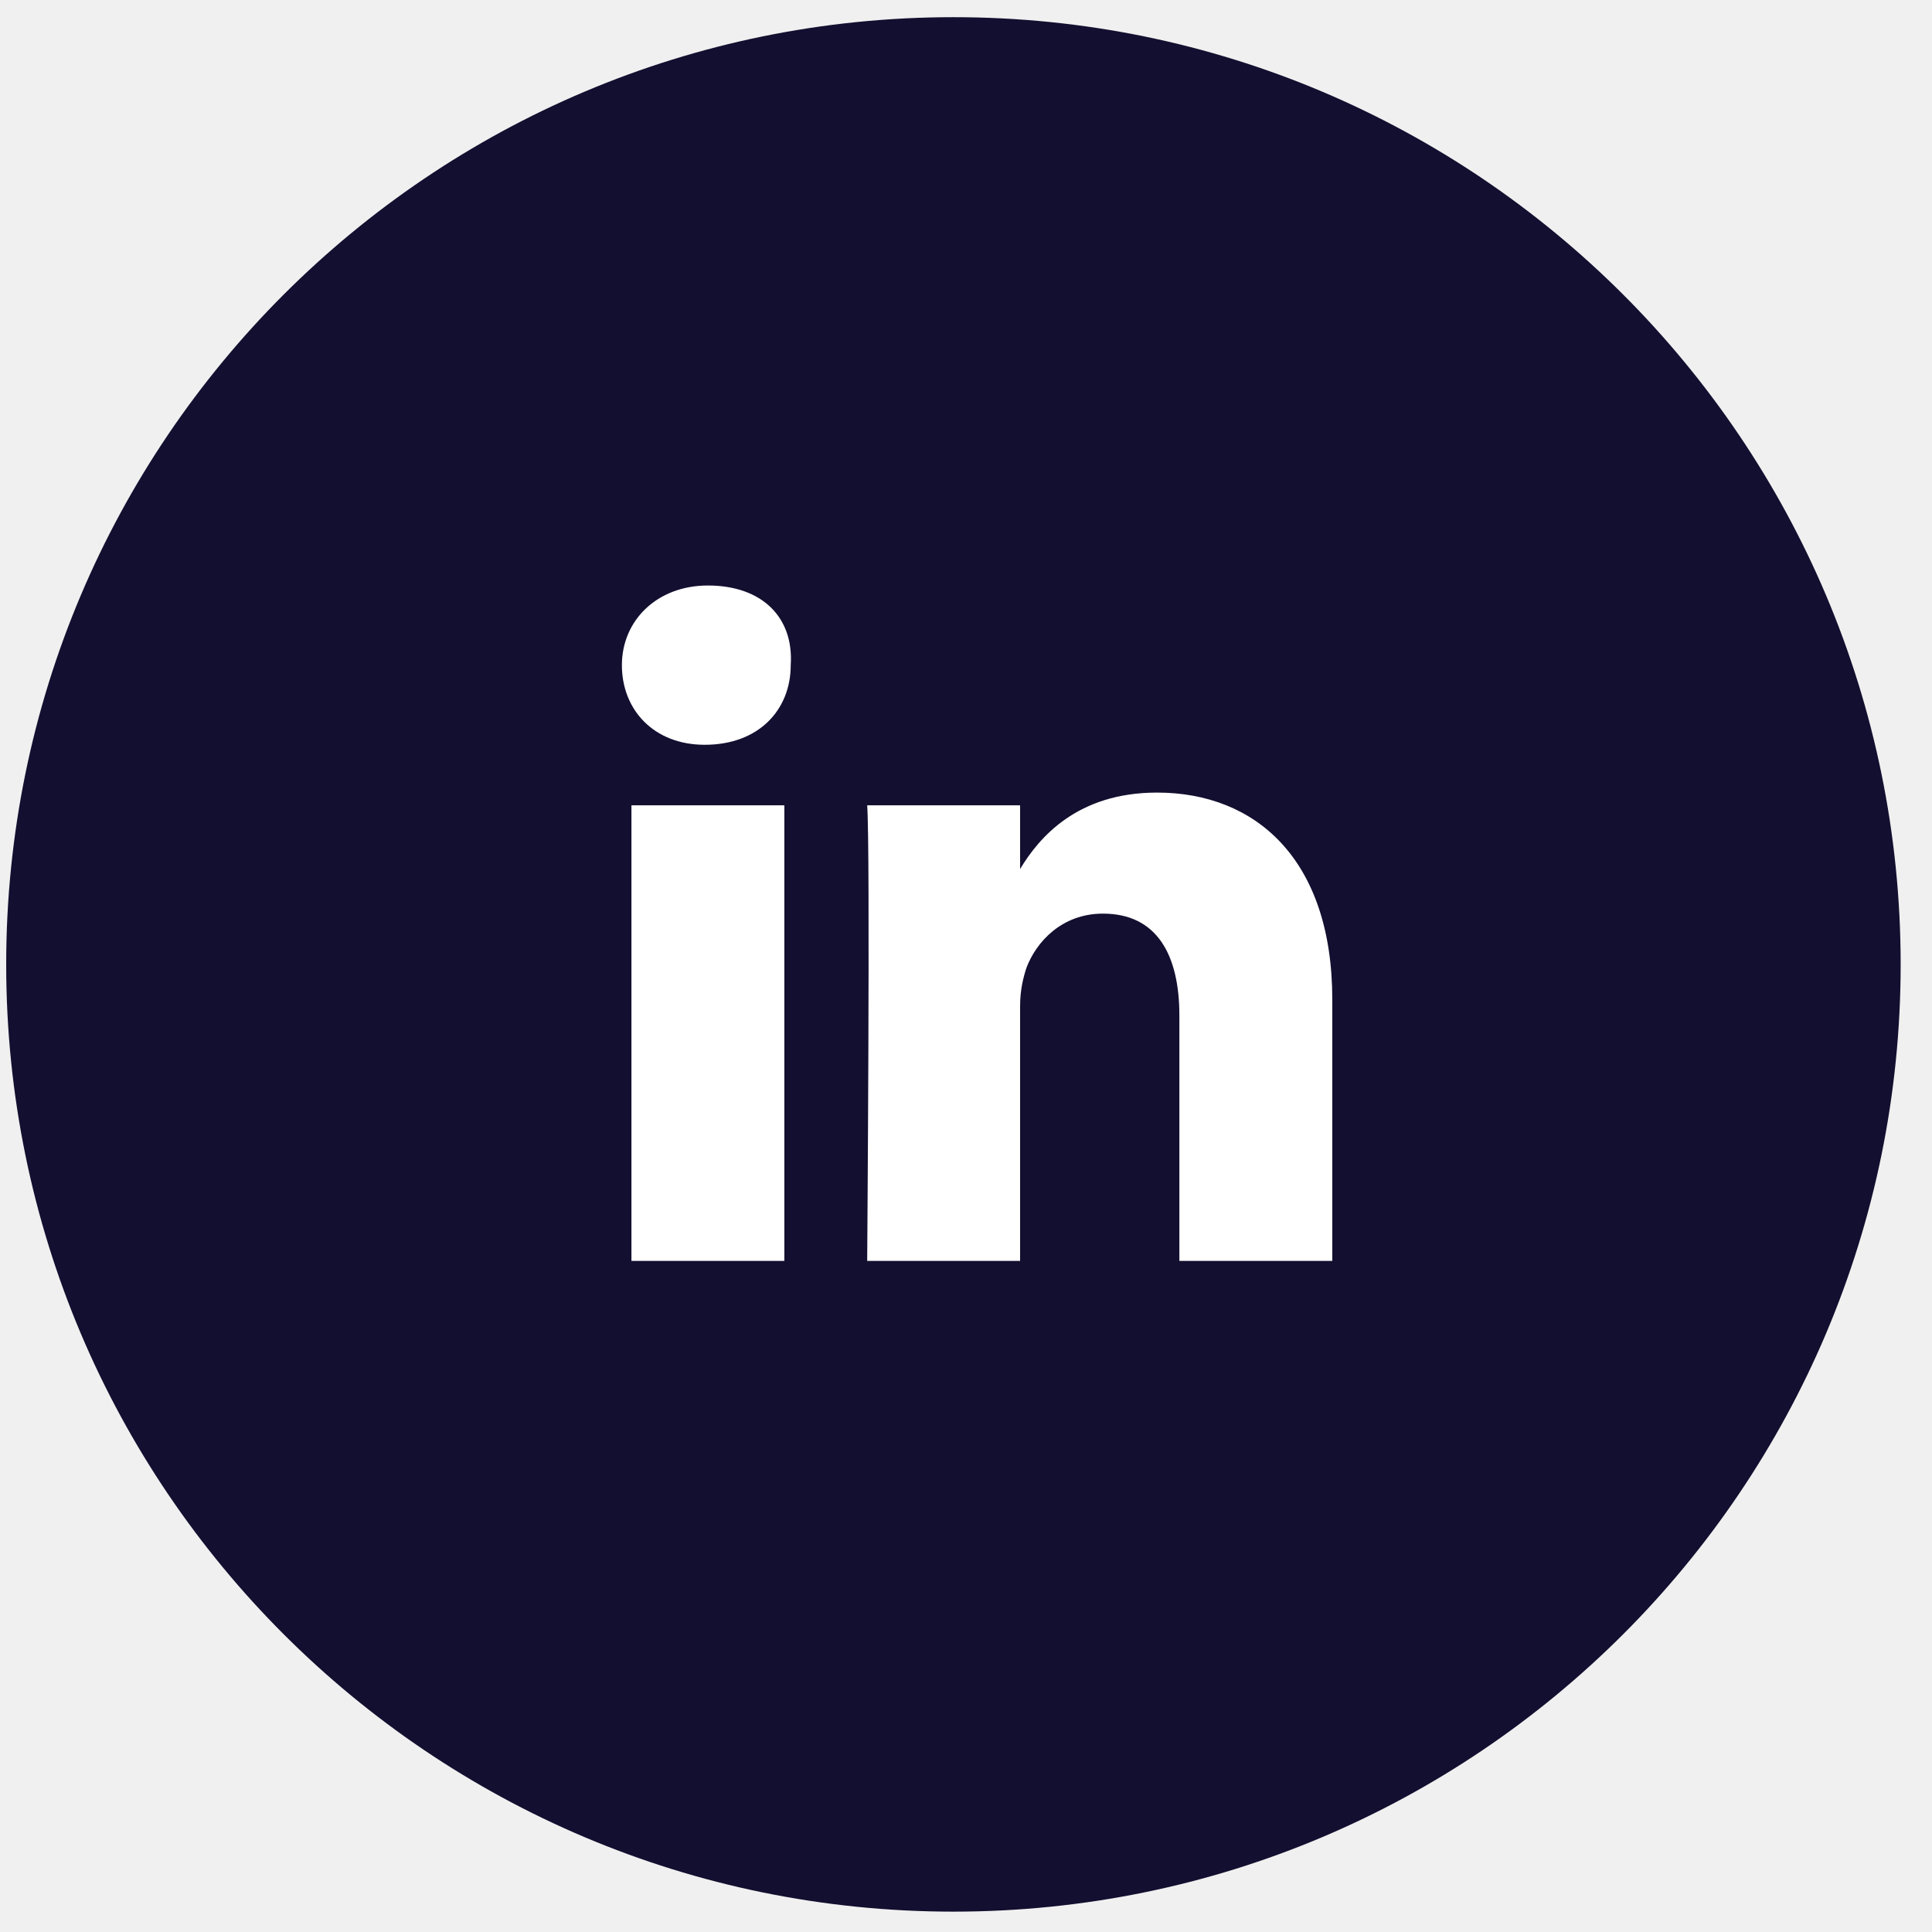
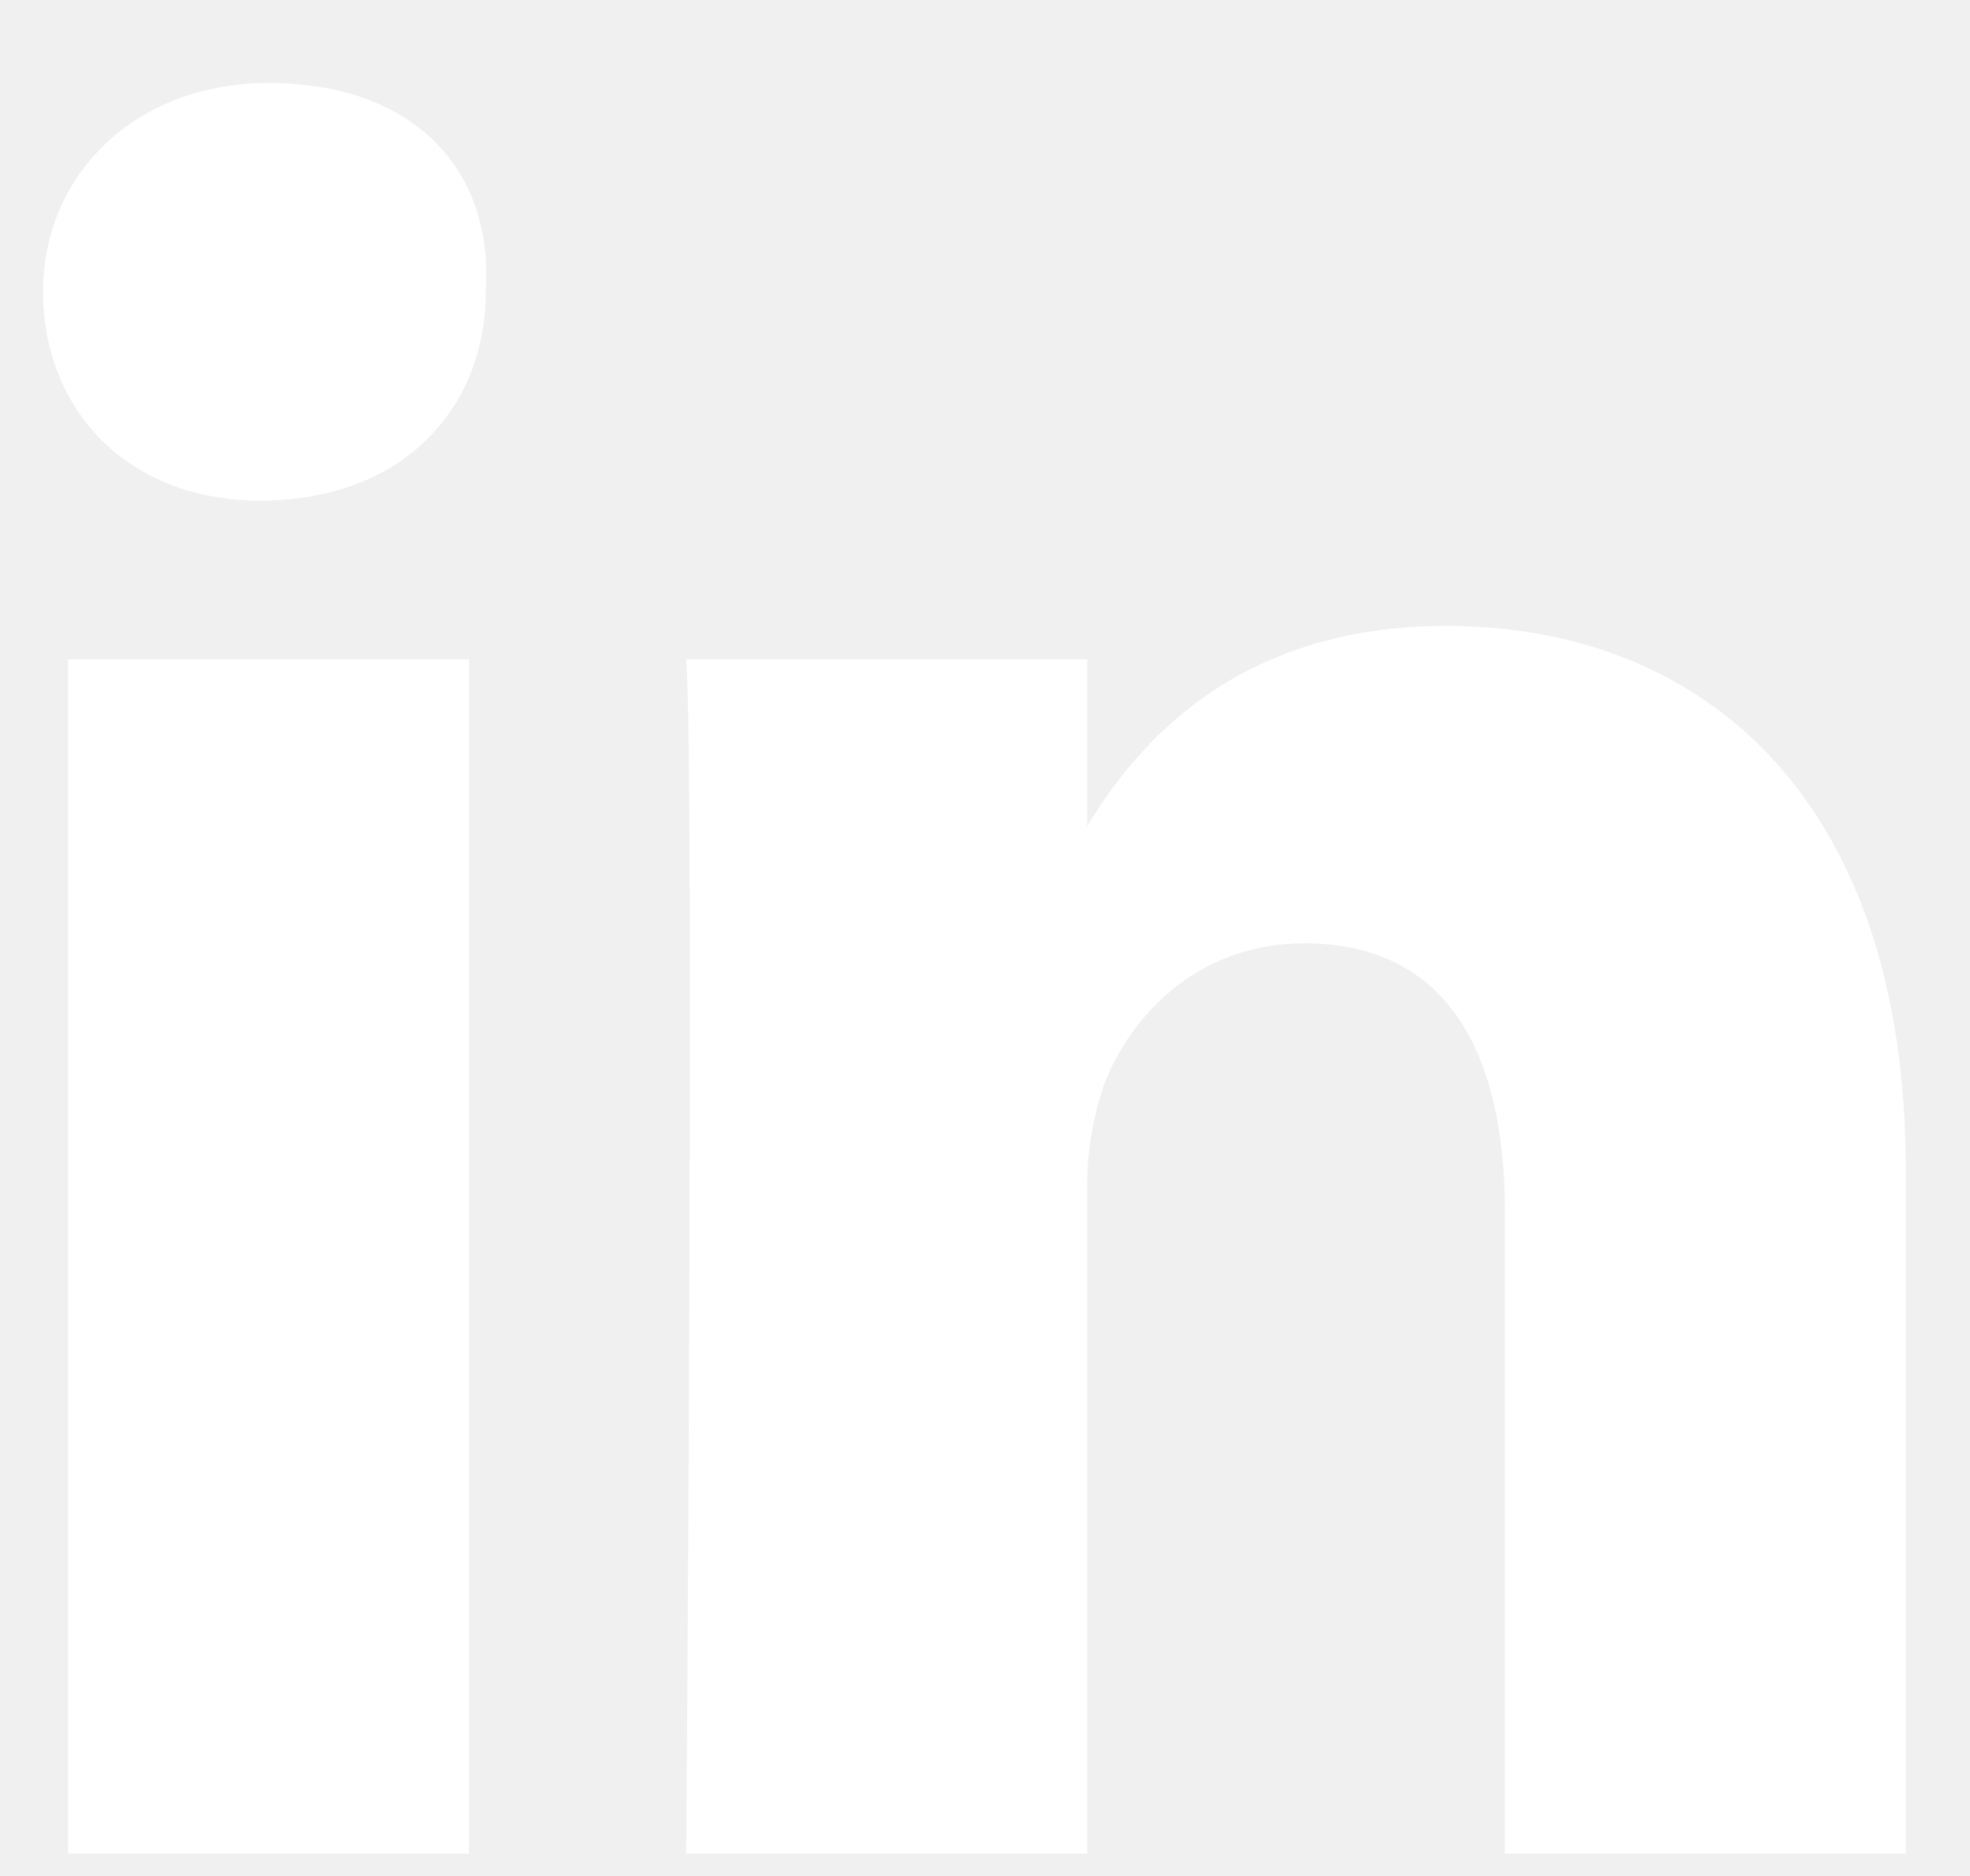
- <svg xmlns="http://www.w3.org/2000/svg" width="54" height="54" viewBox="0 0 54 54" fill="none">
-   <g id="Social Network">
-     <rect x="0.173" y="0.48" width="52.951" height="52.951" rx="26.476" fill="#130F30" />
-     <path id="Vector" d="M37.238 27.941V35.242H32.964V28.386C32.964 26.694 32.341 25.536 30.827 25.536C29.67 25.536 28.957 26.338 28.69 27.05C28.601 27.317 28.512 27.674 28.512 28.119V35.242H24.238C24.238 35.242 24.327 23.666 24.238 22.509H28.512V24.29C29.047 23.399 30.115 22.153 32.341 22.153C35.101 22.153 37.238 24.023 37.238 27.941ZM19.786 16.365C18.361 16.365 17.382 17.345 17.382 18.591C17.382 19.838 18.272 20.817 19.697 20.817C21.211 20.817 22.101 19.838 22.101 18.591C22.19 17.255 21.3 16.365 19.786 16.365ZM17.649 35.242H21.923V22.509H17.649V35.242Z" fill="white" />
-   </g>
+ <svg xmlns="http://www.w3.org/2000/svg" width="21" height="20" viewBox="0 0 21 20" fill="none">
+   <path d="M20.315 12.461V19.762H16.041V12.906C16.041 11.214 15.418 10.057 13.904 10.057C12.747 10.057 12.034 10.858 11.767 11.57C11.678 11.838 11.589 12.194 11.589 12.639V19.762H7.315C7.315 19.762 7.404 8.187 7.315 7.029H11.589V8.81C12.123 7.92 13.192 6.673 15.418 6.673C18.178 6.673 20.315 8.543 20.315 12.461ZM2.863 0.885C1.438 0.885 0.459 1.865 0.459 3.111C0.459 4.358 1.349 5.337 2.774 5.337C4.288 5.337 5.178 4.358 5.178 3.111C5.267 1.776 4.377 0.885 2.863 0.885ZM0.726 19.762H5V7.029H0.726V19.762Z" fill="white" />
</svg>
